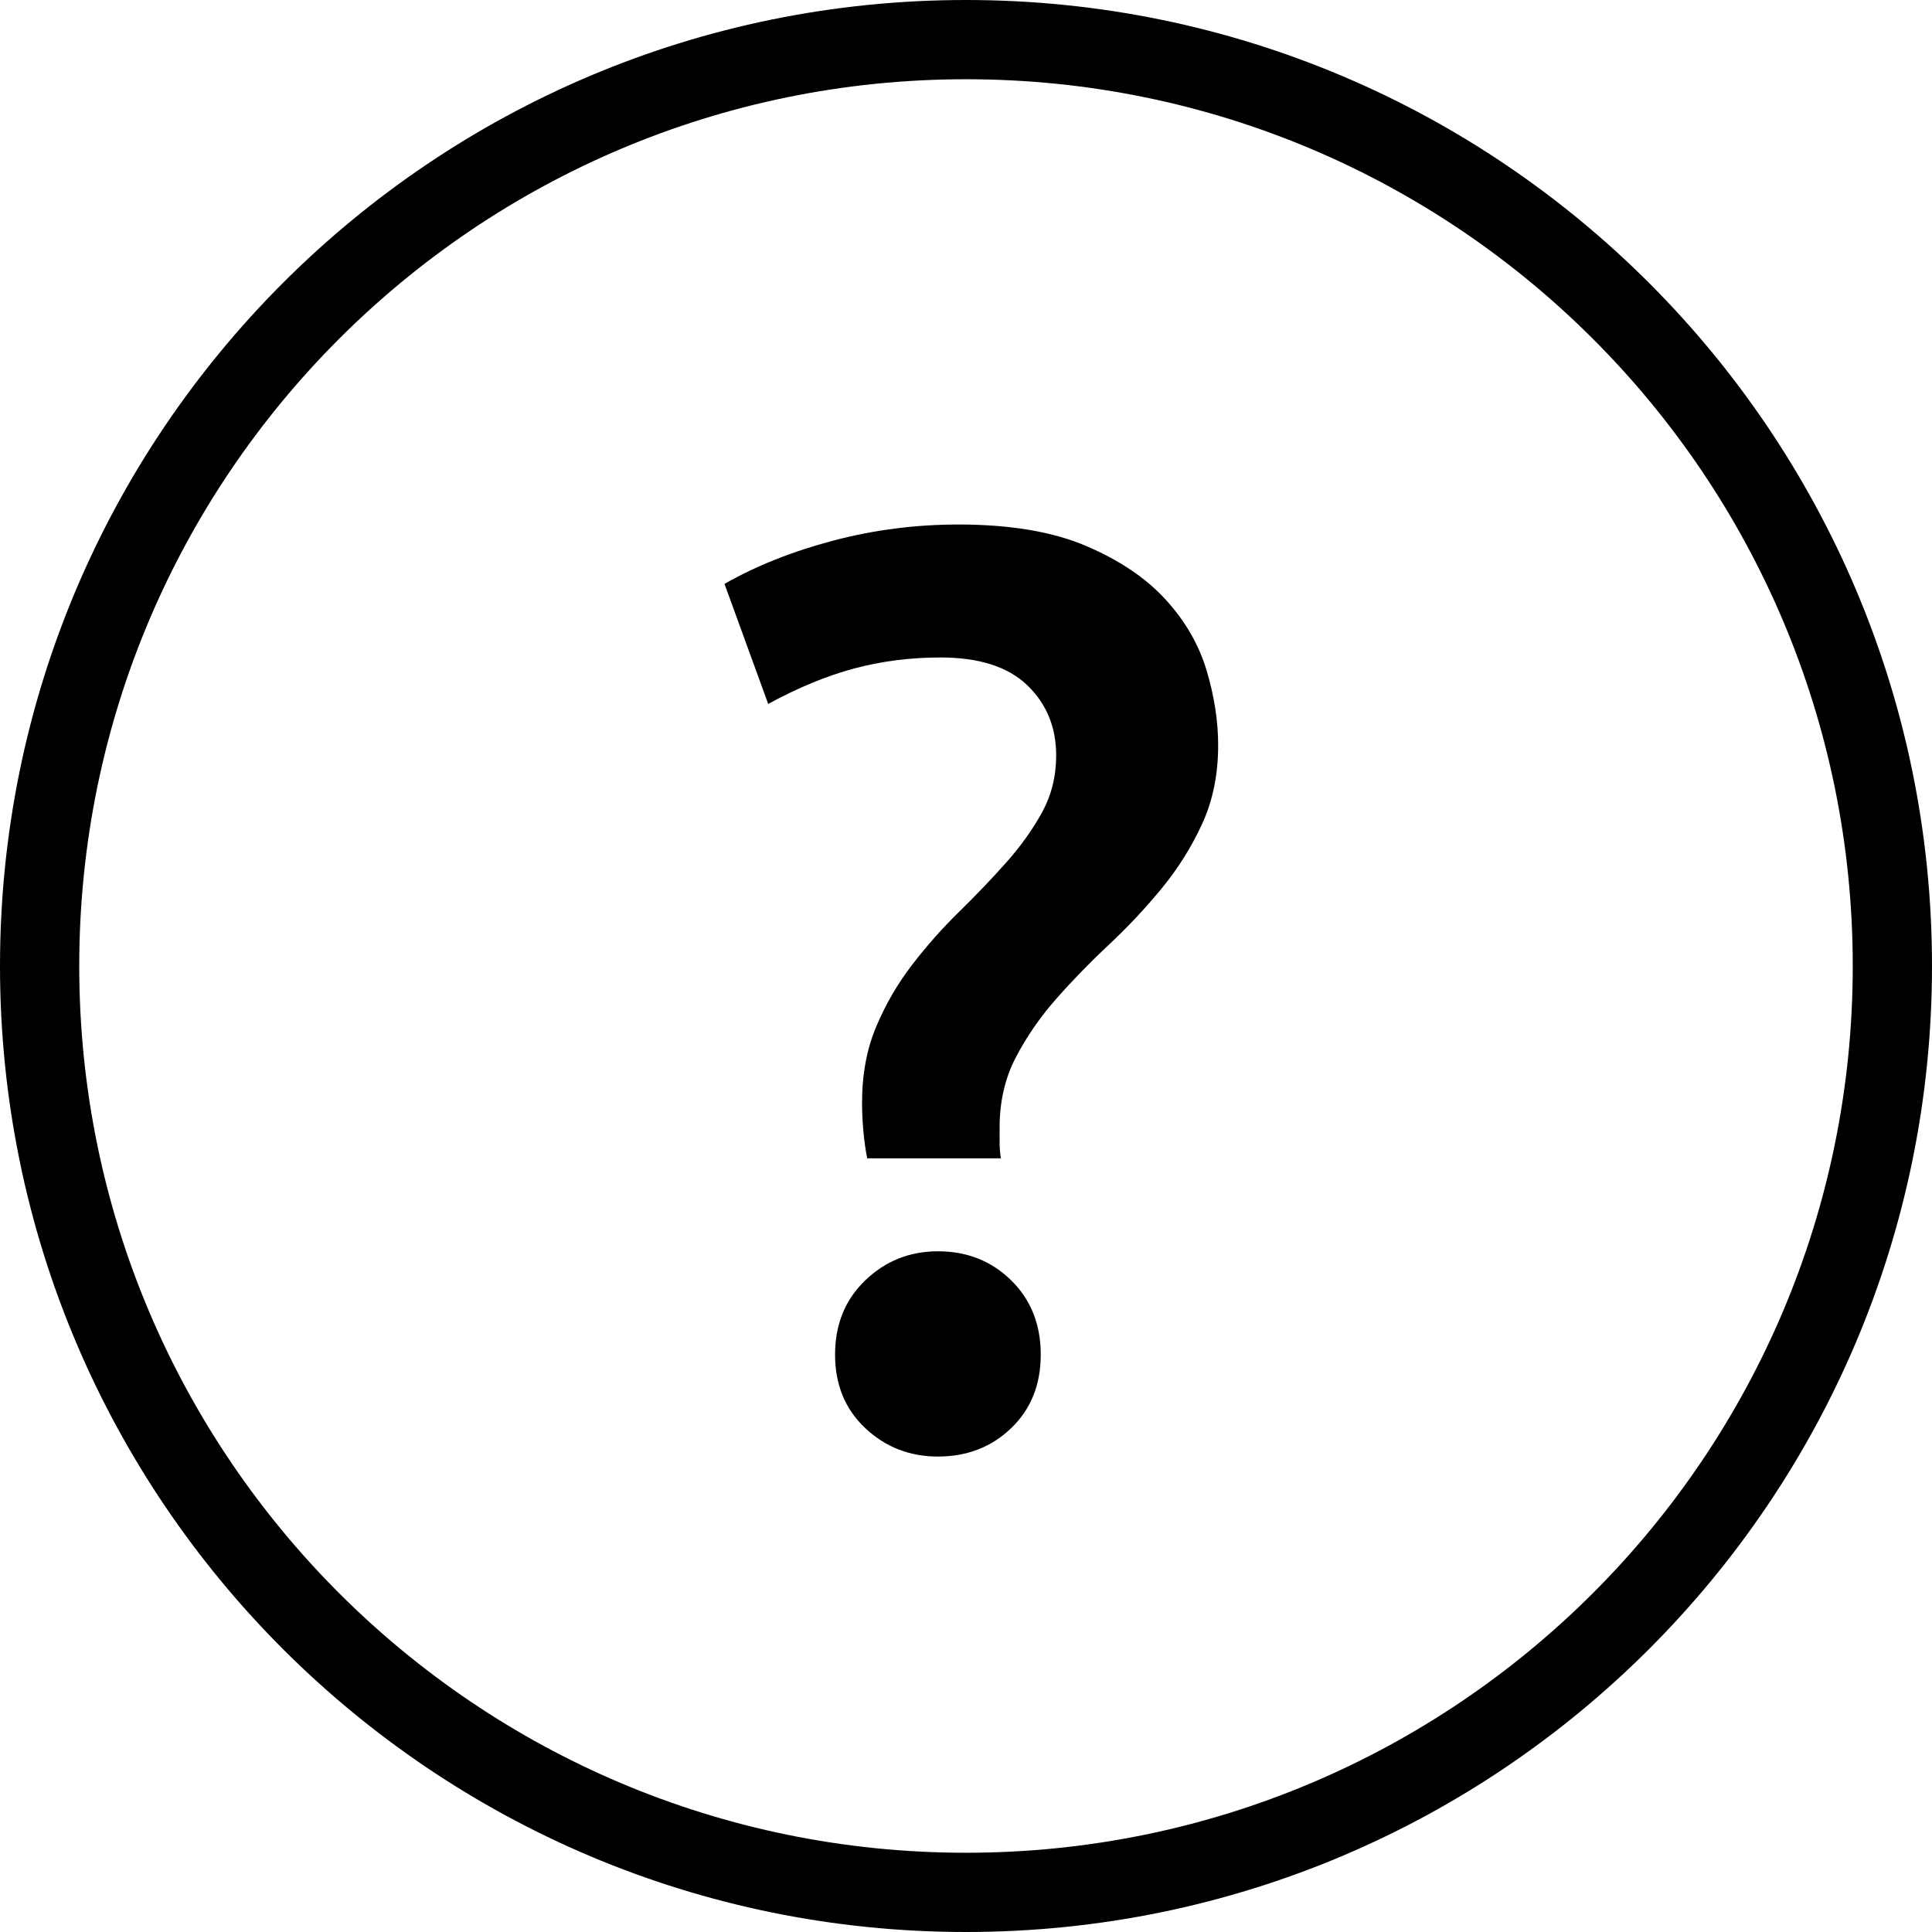
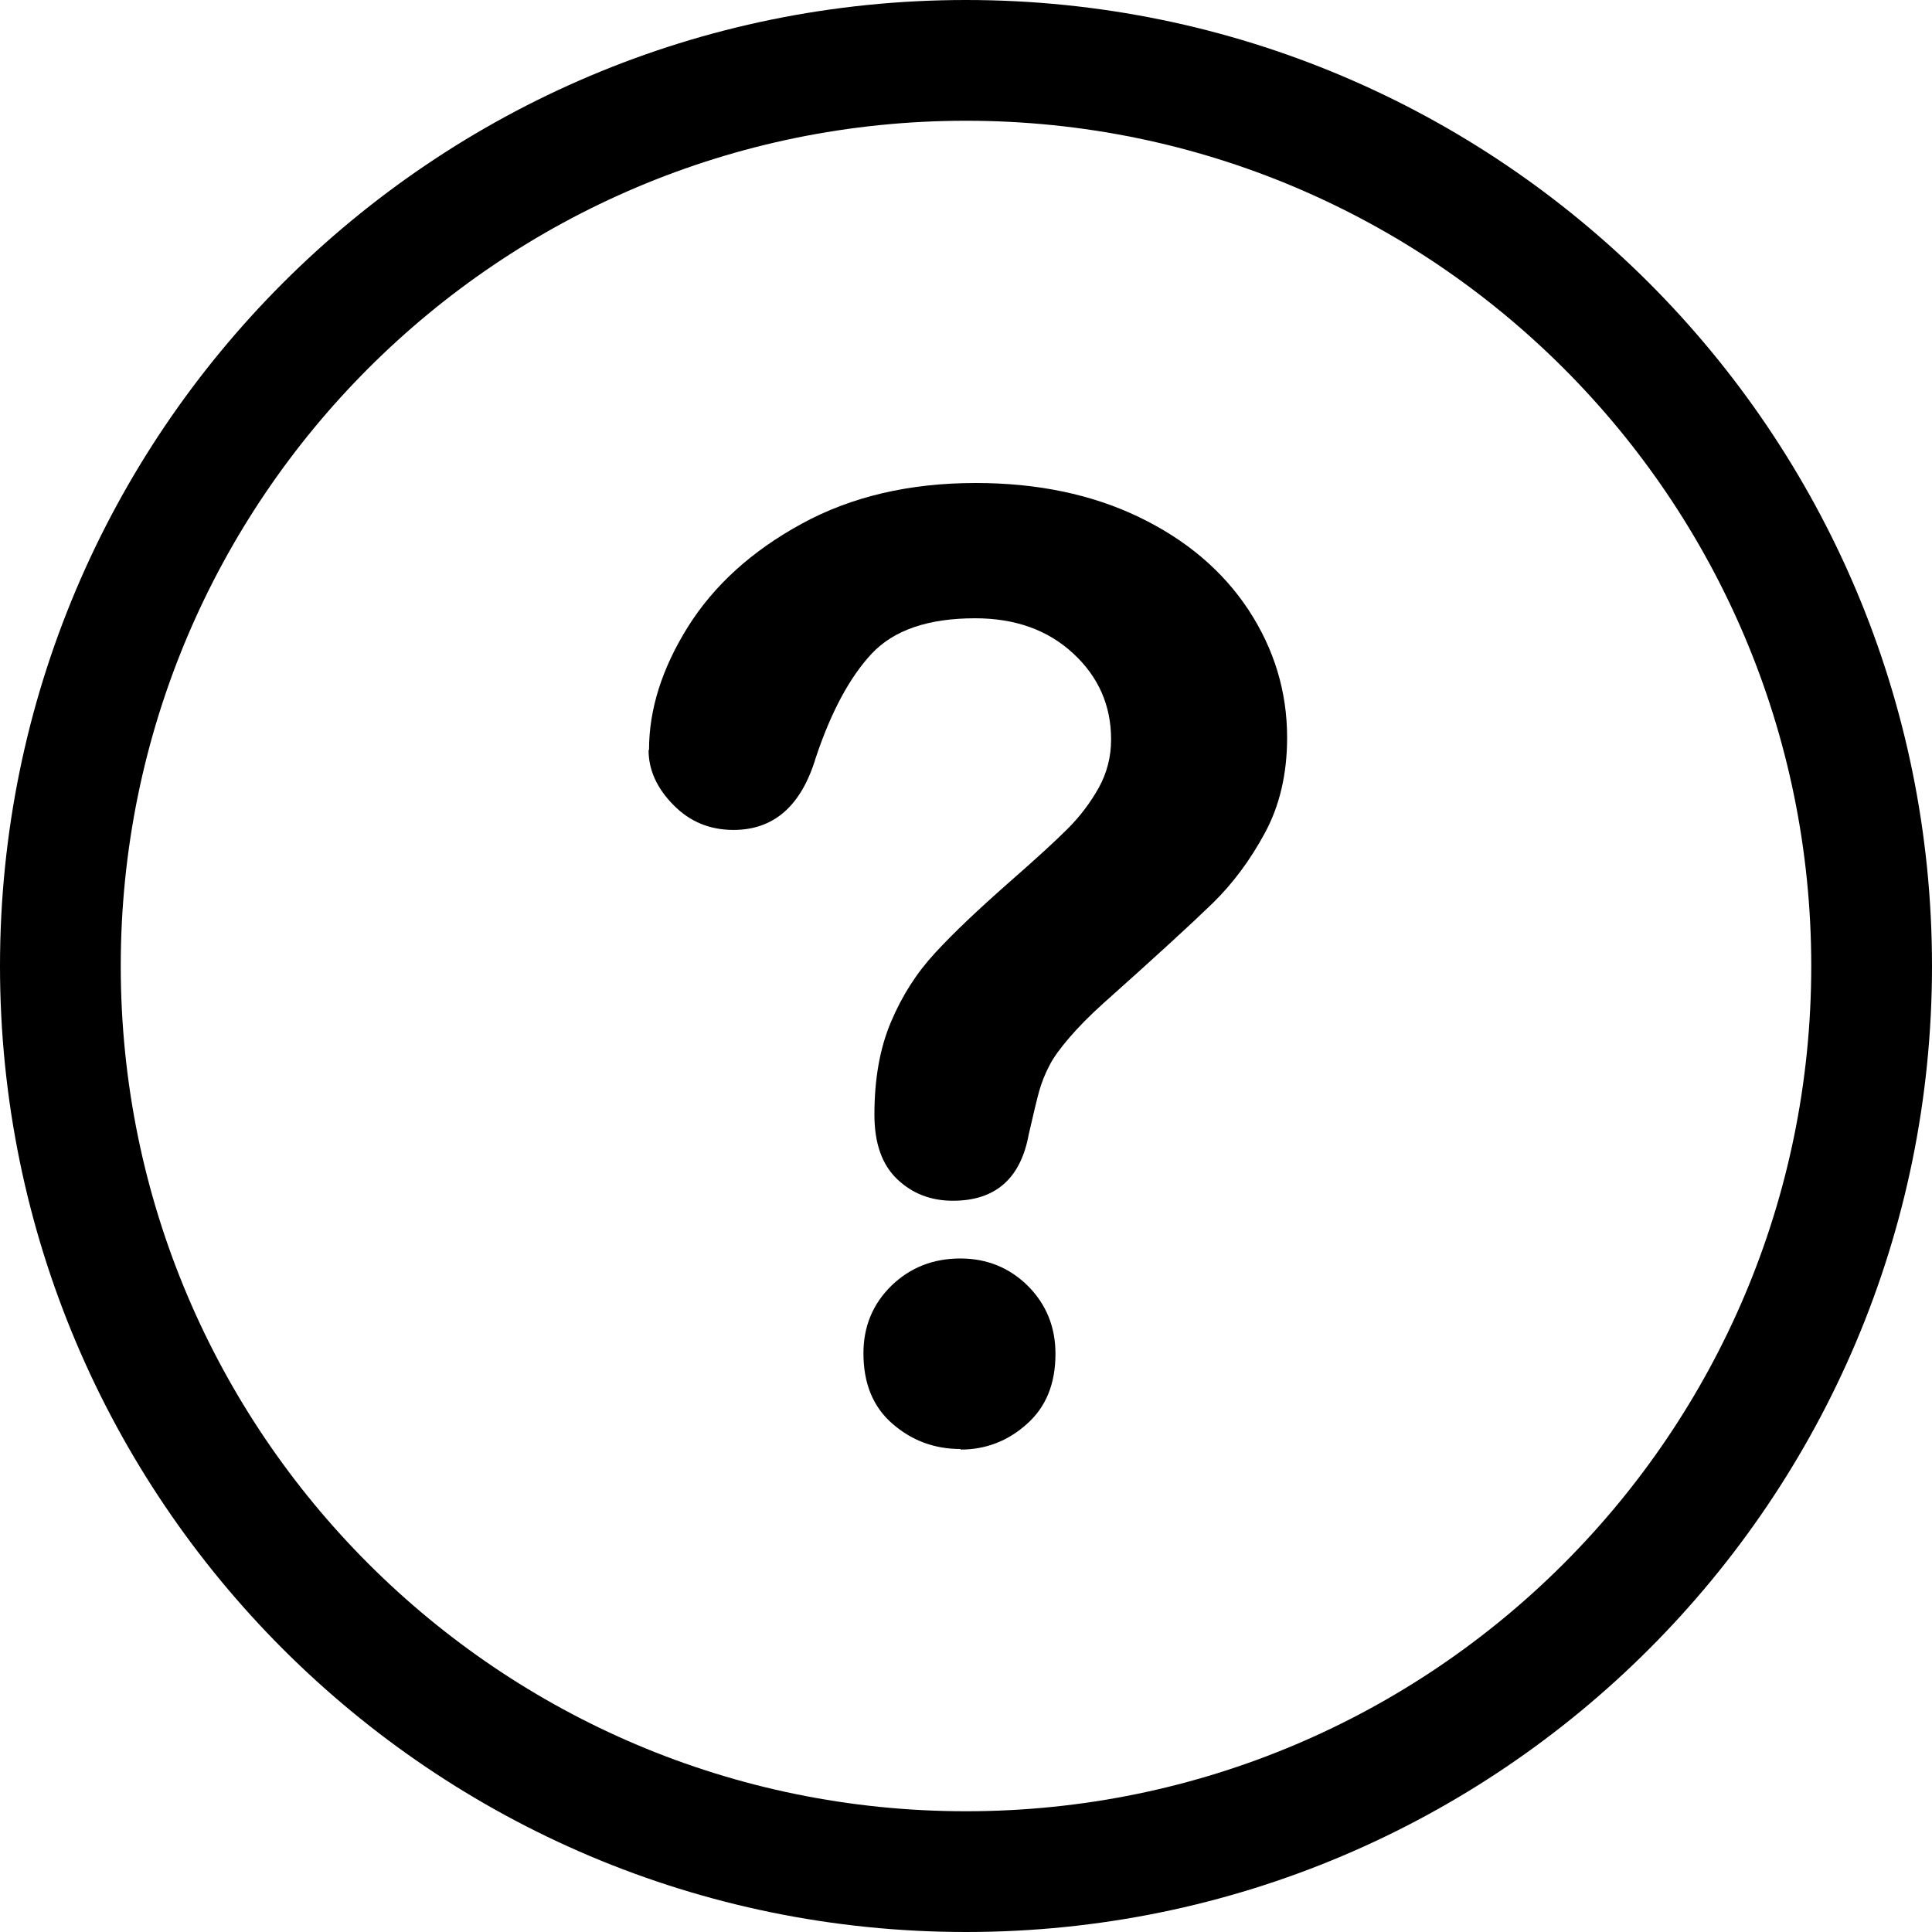
- <svg xmlns="http://www.w3.org/2000/svg" width="512px" height="512px" viewBox="0 0 512 512" version="1.1">
-   <defs />
-   <g id="Page-1" stroke="none" stroke-width="1" fill="none" fill-rule="evenodd">
-     <g id="help" fill="#000000">
-       <path d="M256,491 L256,491 C385.787,491 491,385.787 491,256 C491,126.213 385.787,21 256,21 C126.213,21 21,126.213 21,256 C21,385.787 126.213,491 256,491 L256,491 Z M256,512 L256,512 C114.615,512 0,397.385 0,256 C0,114.615 114.615,0 256,0 C397.385,0 512,114.615 512,256 C512,397.385 397.385,512 256,512 L256,512 Z" id="Shape" />
-       <path d="M249.235,174.237 C241.286,174.237 233.677,175.206 226.409,177.145 C219.141,179.083 211.533,182.219 203.583,186.553 L192,154.737 C200.404,149.947 210,146.127 220.788,143.276 C231.576,140.425 242.649,139 254.005,139 C267.632,139 278.875,140.882 287.733,144.645 C296.591,148.408 303.632,153.14 308.855,158.842 C314.079,164.544 317.713,170.816 319.757,177.658 C321.801,184.5 322.824,191.114 322.824,197.5 C322.824,205.254 321.404,212.21 318.565,218.368 C315.726,224.526 312.149,230.228 307.833,235.474 C303.518,240.719 298.862,245.68 293.865,250.355 C288.868,255.031 284.212,259.82 279.897,264.724 C275.582,269.627 272.005,274.816 269.165,280.289 C266.326,285.763 264.907,291.921 264.907,298.763 L264.907,302.697 C264.907,304.18 265.02,305.605 265.248,306.974 L229.816,306.974 C229.362,304.693 229.021,302.241 228.794,299.618 C228.567,296.996 228.453,294.544 228.453,292.263 C228.453,284.737 229.703,278.009 232.201,272.079 C234.699,266.149 237.879,260.675 241.74,255.658 C245.601,250.64 249.746,245.965 254.175,241.632 C258.604,237.298 262.749,232.965 266.61,228.632 C270.471,224.298 273.651,219.851 276.15,215.289 C278.648,210.728 279.897,205.711 279.897,200.237 C279.897,192.71 277.342,186.496 272.232,181.592 C267.121,176.689 259.456,174.237 249.235,174.237 L249.235,174.237 Z M275.809,358.974 C275.809,366.956 273.197,373.456 267.973,378.474 C262.749,383.491 256.276,386 248.554,386 C241.059,386 234.643,383.491 229.305,378.474 C223.968,373.456 221.299,366.956 221.299,358.974 C221.299,350.991 223.968,344.434 229.305,339.303 C234.643,334.171 241.059,331.605 248.554,331.605 C256.276,331.605 262.749,334.171 267.973,339.303 C273.197,344.434 275.809,350.991 275.809,358.974 L275.809,358.974 Z" id="?" />
-     </g>
+ <svg xmlns="http://www.w3.org/2000/svg" width="512" height="512">
+   <g fill-rule="evenodd">
+     <path d="M256 480c123.7 0 224-100.3 224-224S379.7 32 256 32 32 132.3 32 256s100.3 224 224 224zm0 32C114.62 512 0 397.38 0 256S114.62 0 256 0s256 114.62 256 256-114.62 256-256 256z" />
+     <path d="M172 198.68c0-10.7 3.44-21.56 10.3-32.55 6.9-11 16.92-20.1 30.1-27.3C225.6 131.6 241 128 258.58 128c16.35 0 30.78 3.02 43.3 9.05 12.5 6.03 22.17 14.23 29 24.6 6.8 10.37 10.22 21.64 10.22 33.82 0 9.58-1.96 17.98-5.85 25.2-3.88 7.2-8.5 13.43-13.86 18.67-5.4 5.25-15 14.07-28.9 26.47-3.9 3.5-6.9 6.6-9.2 9.3-2.3 2.7-4.1 5.1-5.2 7.3-1.17 2.2-2 4.4-2.66 6.6-.6 2.2-1.55 6.08-2.8 11.6-2.14 11.73-8.84 17.6-20.1 17.6-5.88 0-10.8-1.92-14.8-5.75s-6-9.5-6-17.06c0-9.48 1.45-17.68 4.4-24.6 2.93-6.95 6.82-13.03 11.7-18.28 4.8-5.24 11.4-11.47 19.6-18.7 7.2-6.3 12.4-11.06 15.62-14.3 3.2-3.2 5.9-6.8 8.1-10.7 2.2-3.96 3.3-8.24 3.3-12.87 0-9-3.35-16.6-10.06-22.8-6.7-6.2-15.36-9.3-25.96-9.3-12.4 0-21.5 3.1-27.4 9.35-5.83 6.25-10.8 15.46-14.85 27.64-3.85 12.74-11.1 19.1-21.8 19.1-6.34 0-11.67-2.23-16-6.7-4.35-4.44-6.5-9.26-6.5-14.44zM254.52 384c-6.88 0-12.88-2.23-18-6.68-5.14-4.45-7.7-10.68-7.7-18.68 0-7.1 2.47-13.08 7.43-17.93 4.96-4.8 11.05-7.2 18.27-7.2 7.1 0 13.07 2.5 17.92 7.3 4.85 4.9 7.27 10.87 7.27 17.98 0 7.9-2.5 14.1-7.6 18.6-5 4.5-10.9 6.76-17.5 6.76z" />
  </g>
</svg>
